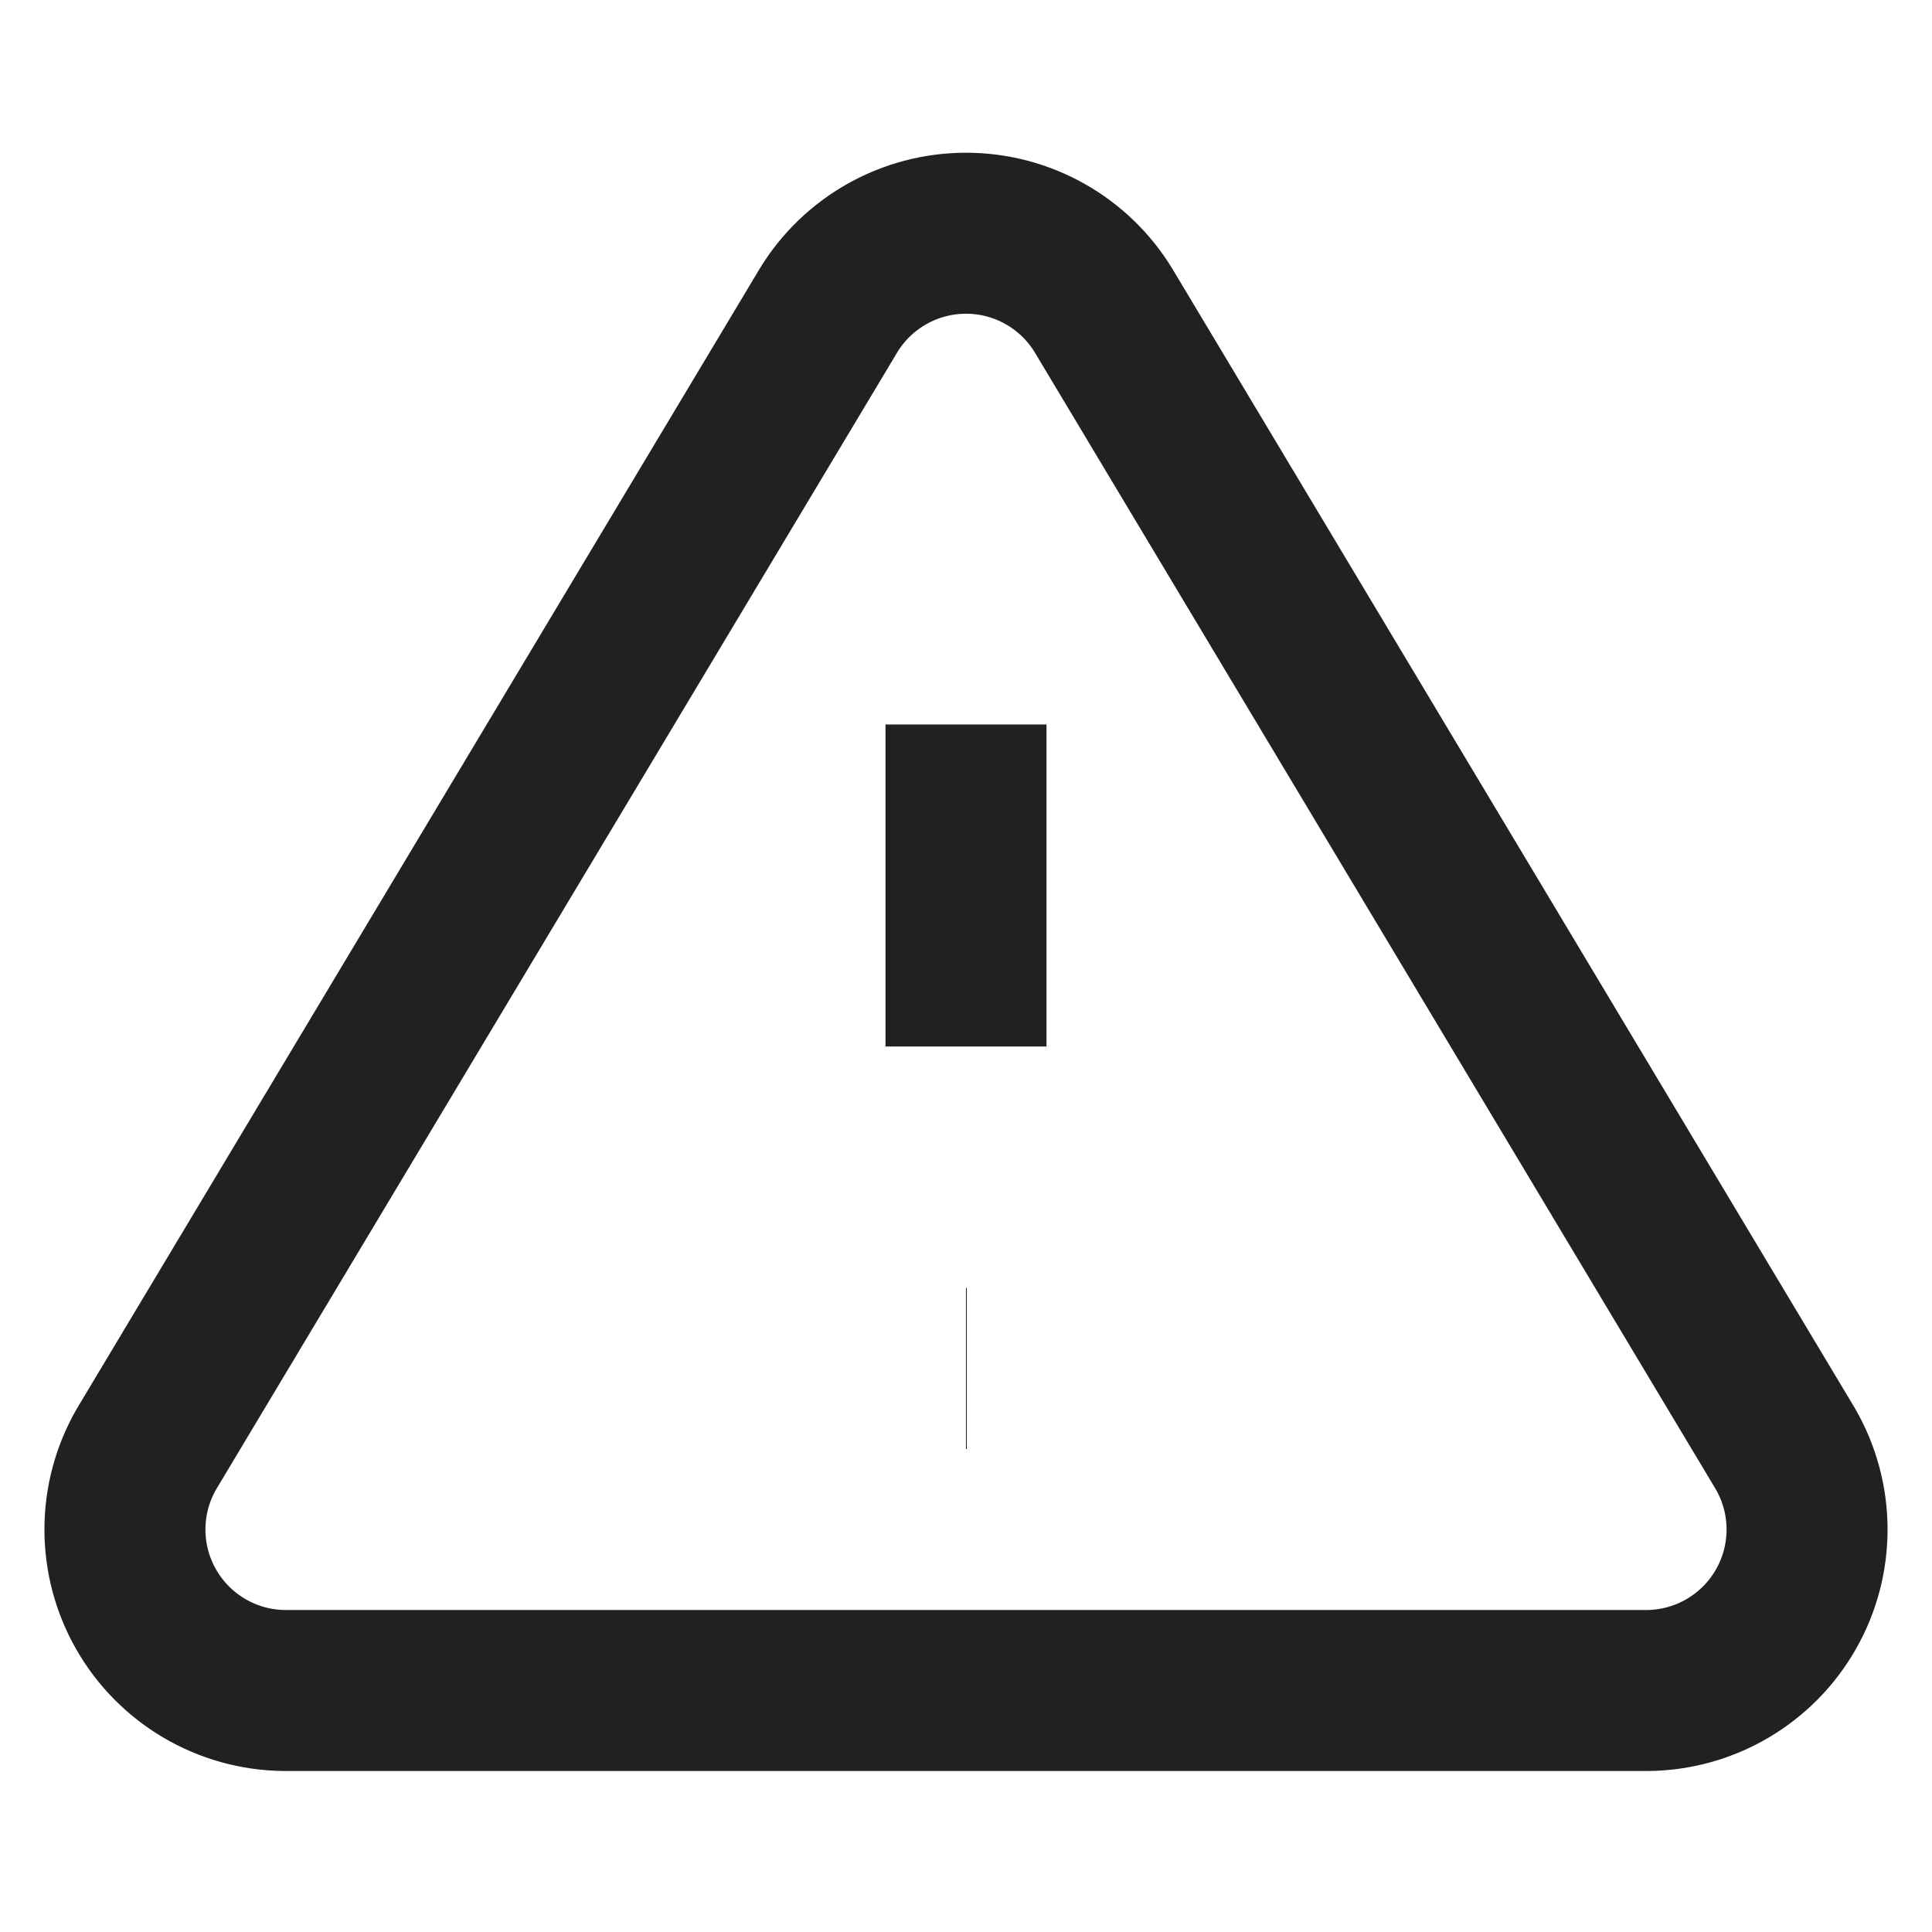
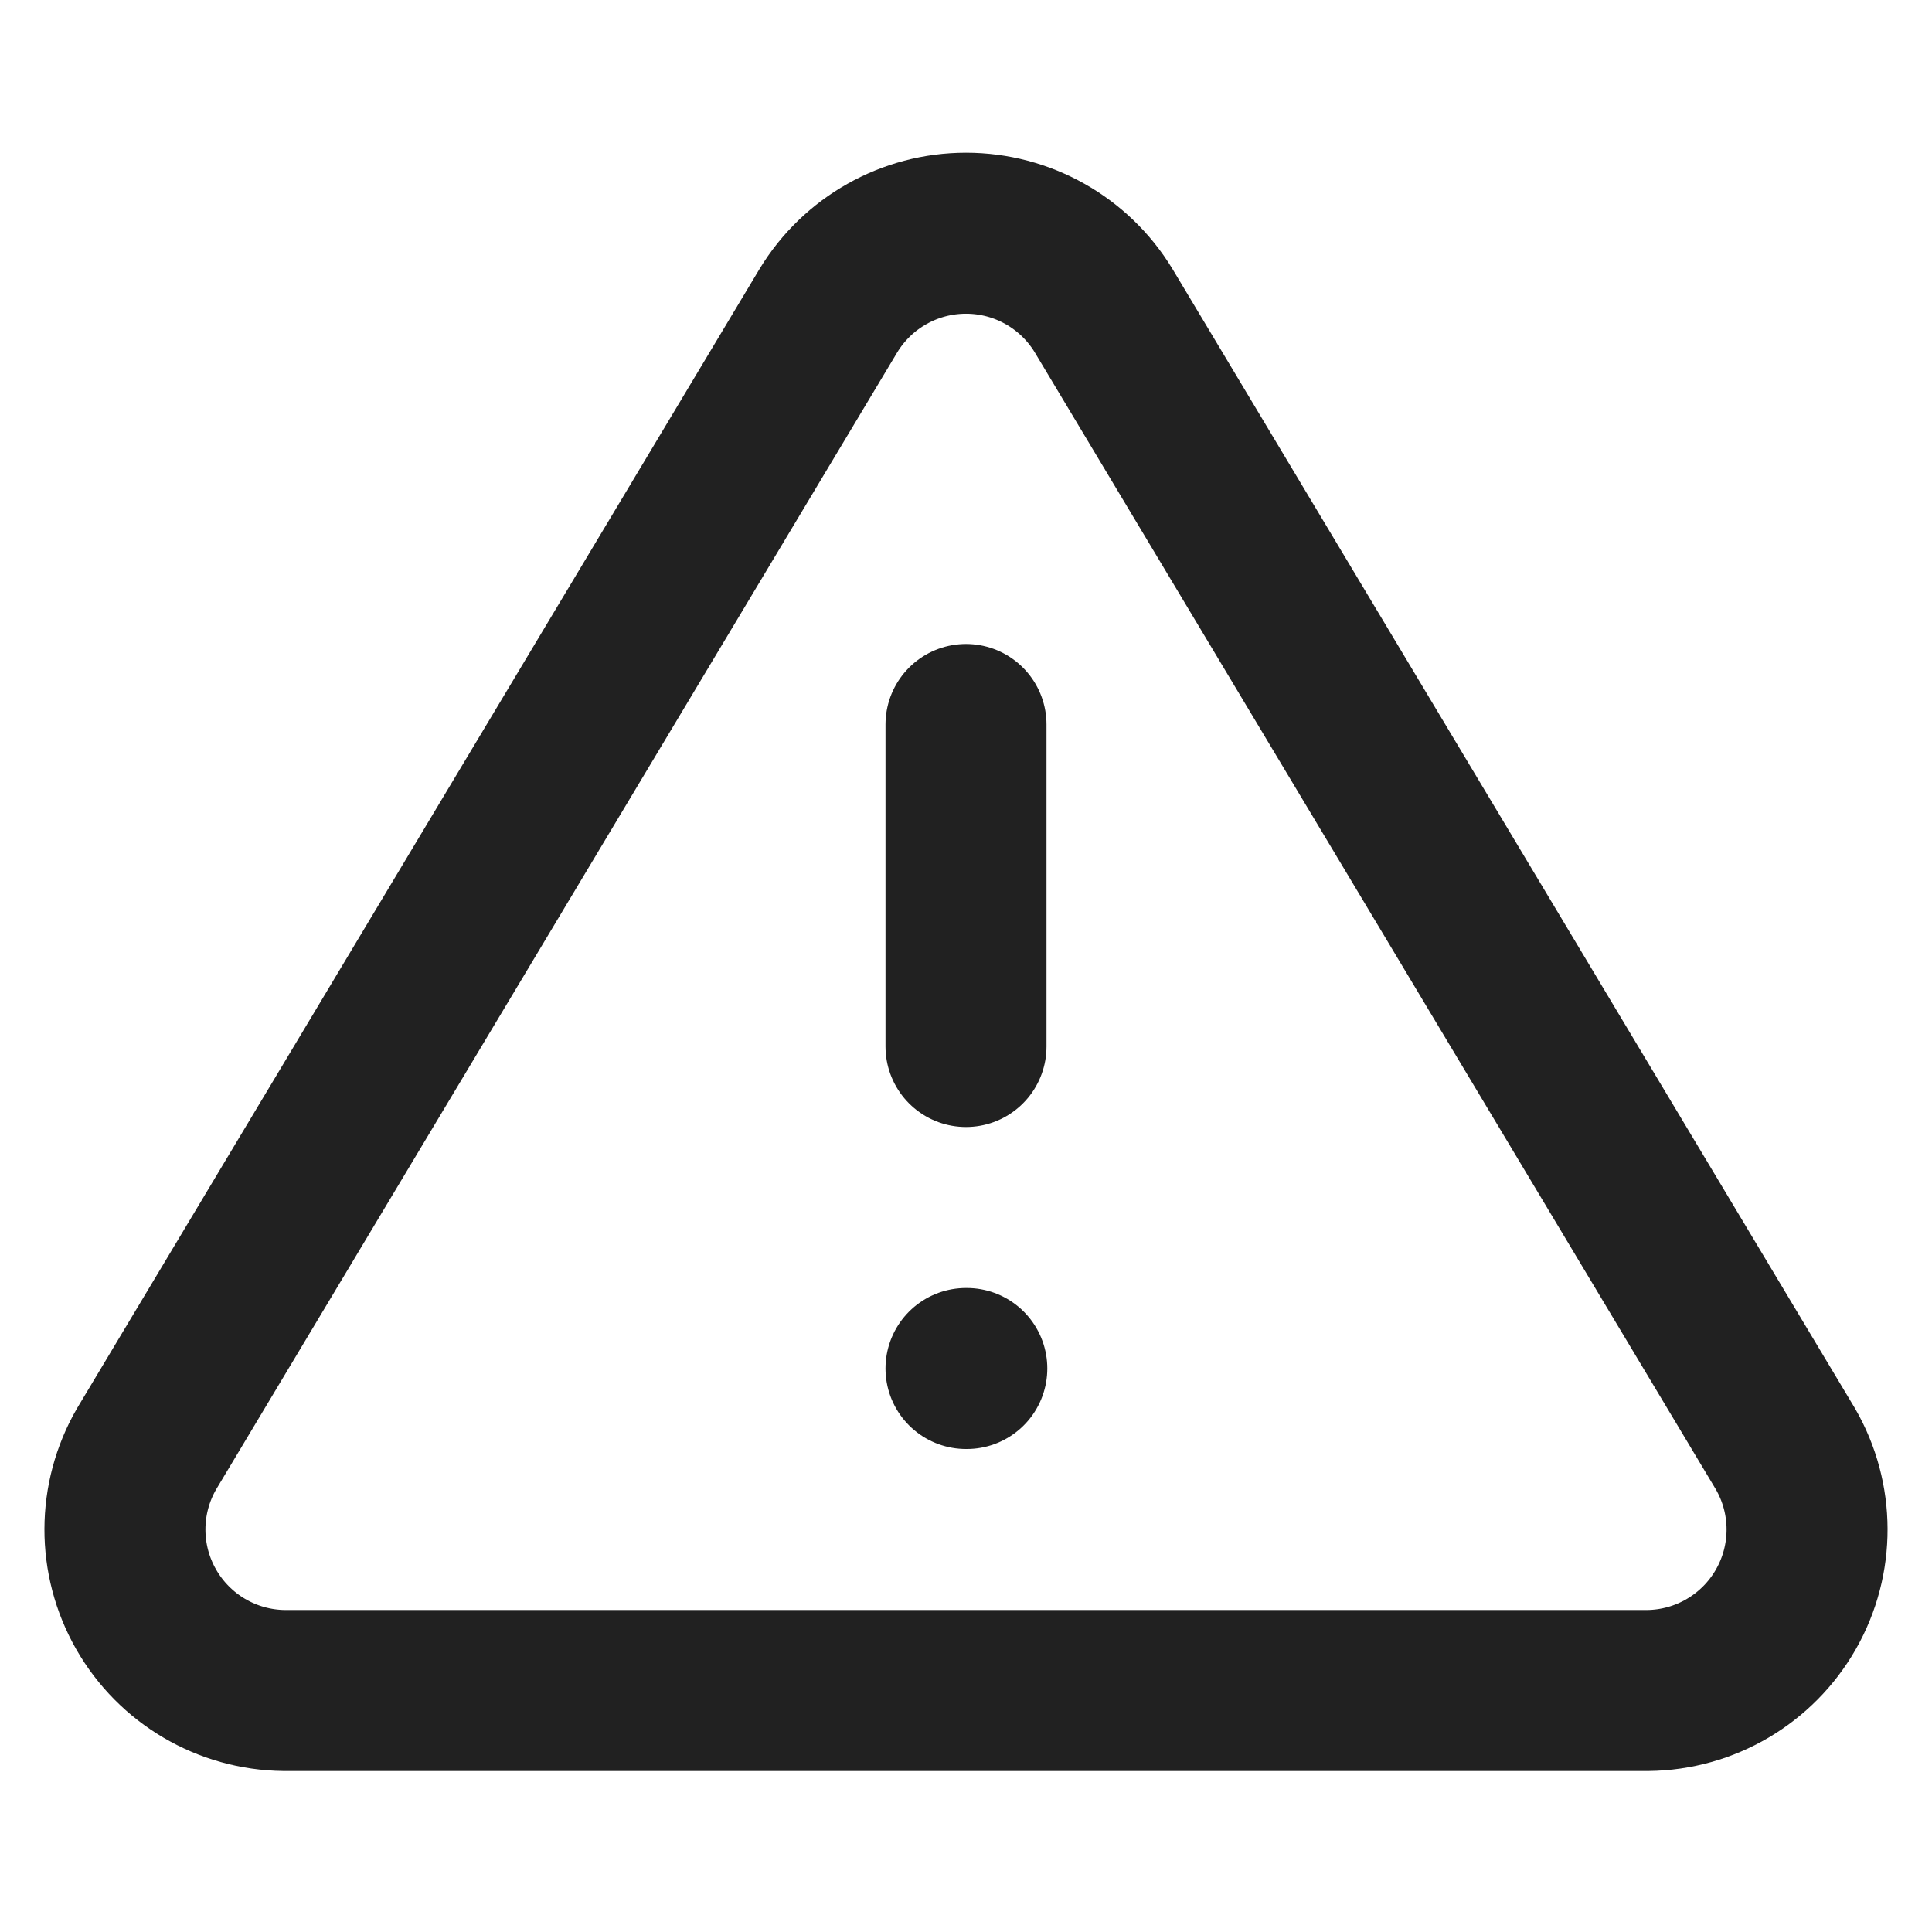
- <svg viewBox="0 0 24 24" fill="none" stroke="#212121" stroke-width="2">
-   <path d="M10.29 3.86L1.82 18a2 2 0 001.71 3h16.94a2 2 0 001.71-3L13.71 3.86a2 2 0 00-3.42 0z" />
-   <line x1="12" y1="9" x2="12" y2="13" />
-   <line x1="12" y1="17" x2="12.01" y2="17" />
+ <svg xmlns="http://www.w3.org/2000/svg" width="24" height="24" viewBox="0 0 24 24" fill="none">
+   <path d="M10.29 3.86L1.82 18a2 2 0 001.71 3h16.94a2 2 0 001.71-3L13.71 3.86a2 2 0 00-3.42 0z" stroke="#212121" stroke-width="2" stroke-linecap="round" stroke-linejoin="round" />
+   <line x1="12" y1="9" x2="12" y2="13" stroke="#212121" stroke-width="2" stroke-linecap="round" stroke-linejoin="round" />
+   <line x1="12" y1="17" x2="12.01" y2="17" stroke="#212121" stroke-width="2" stroke-linecap="round" stroke-linejoin="round" />
</svg>
